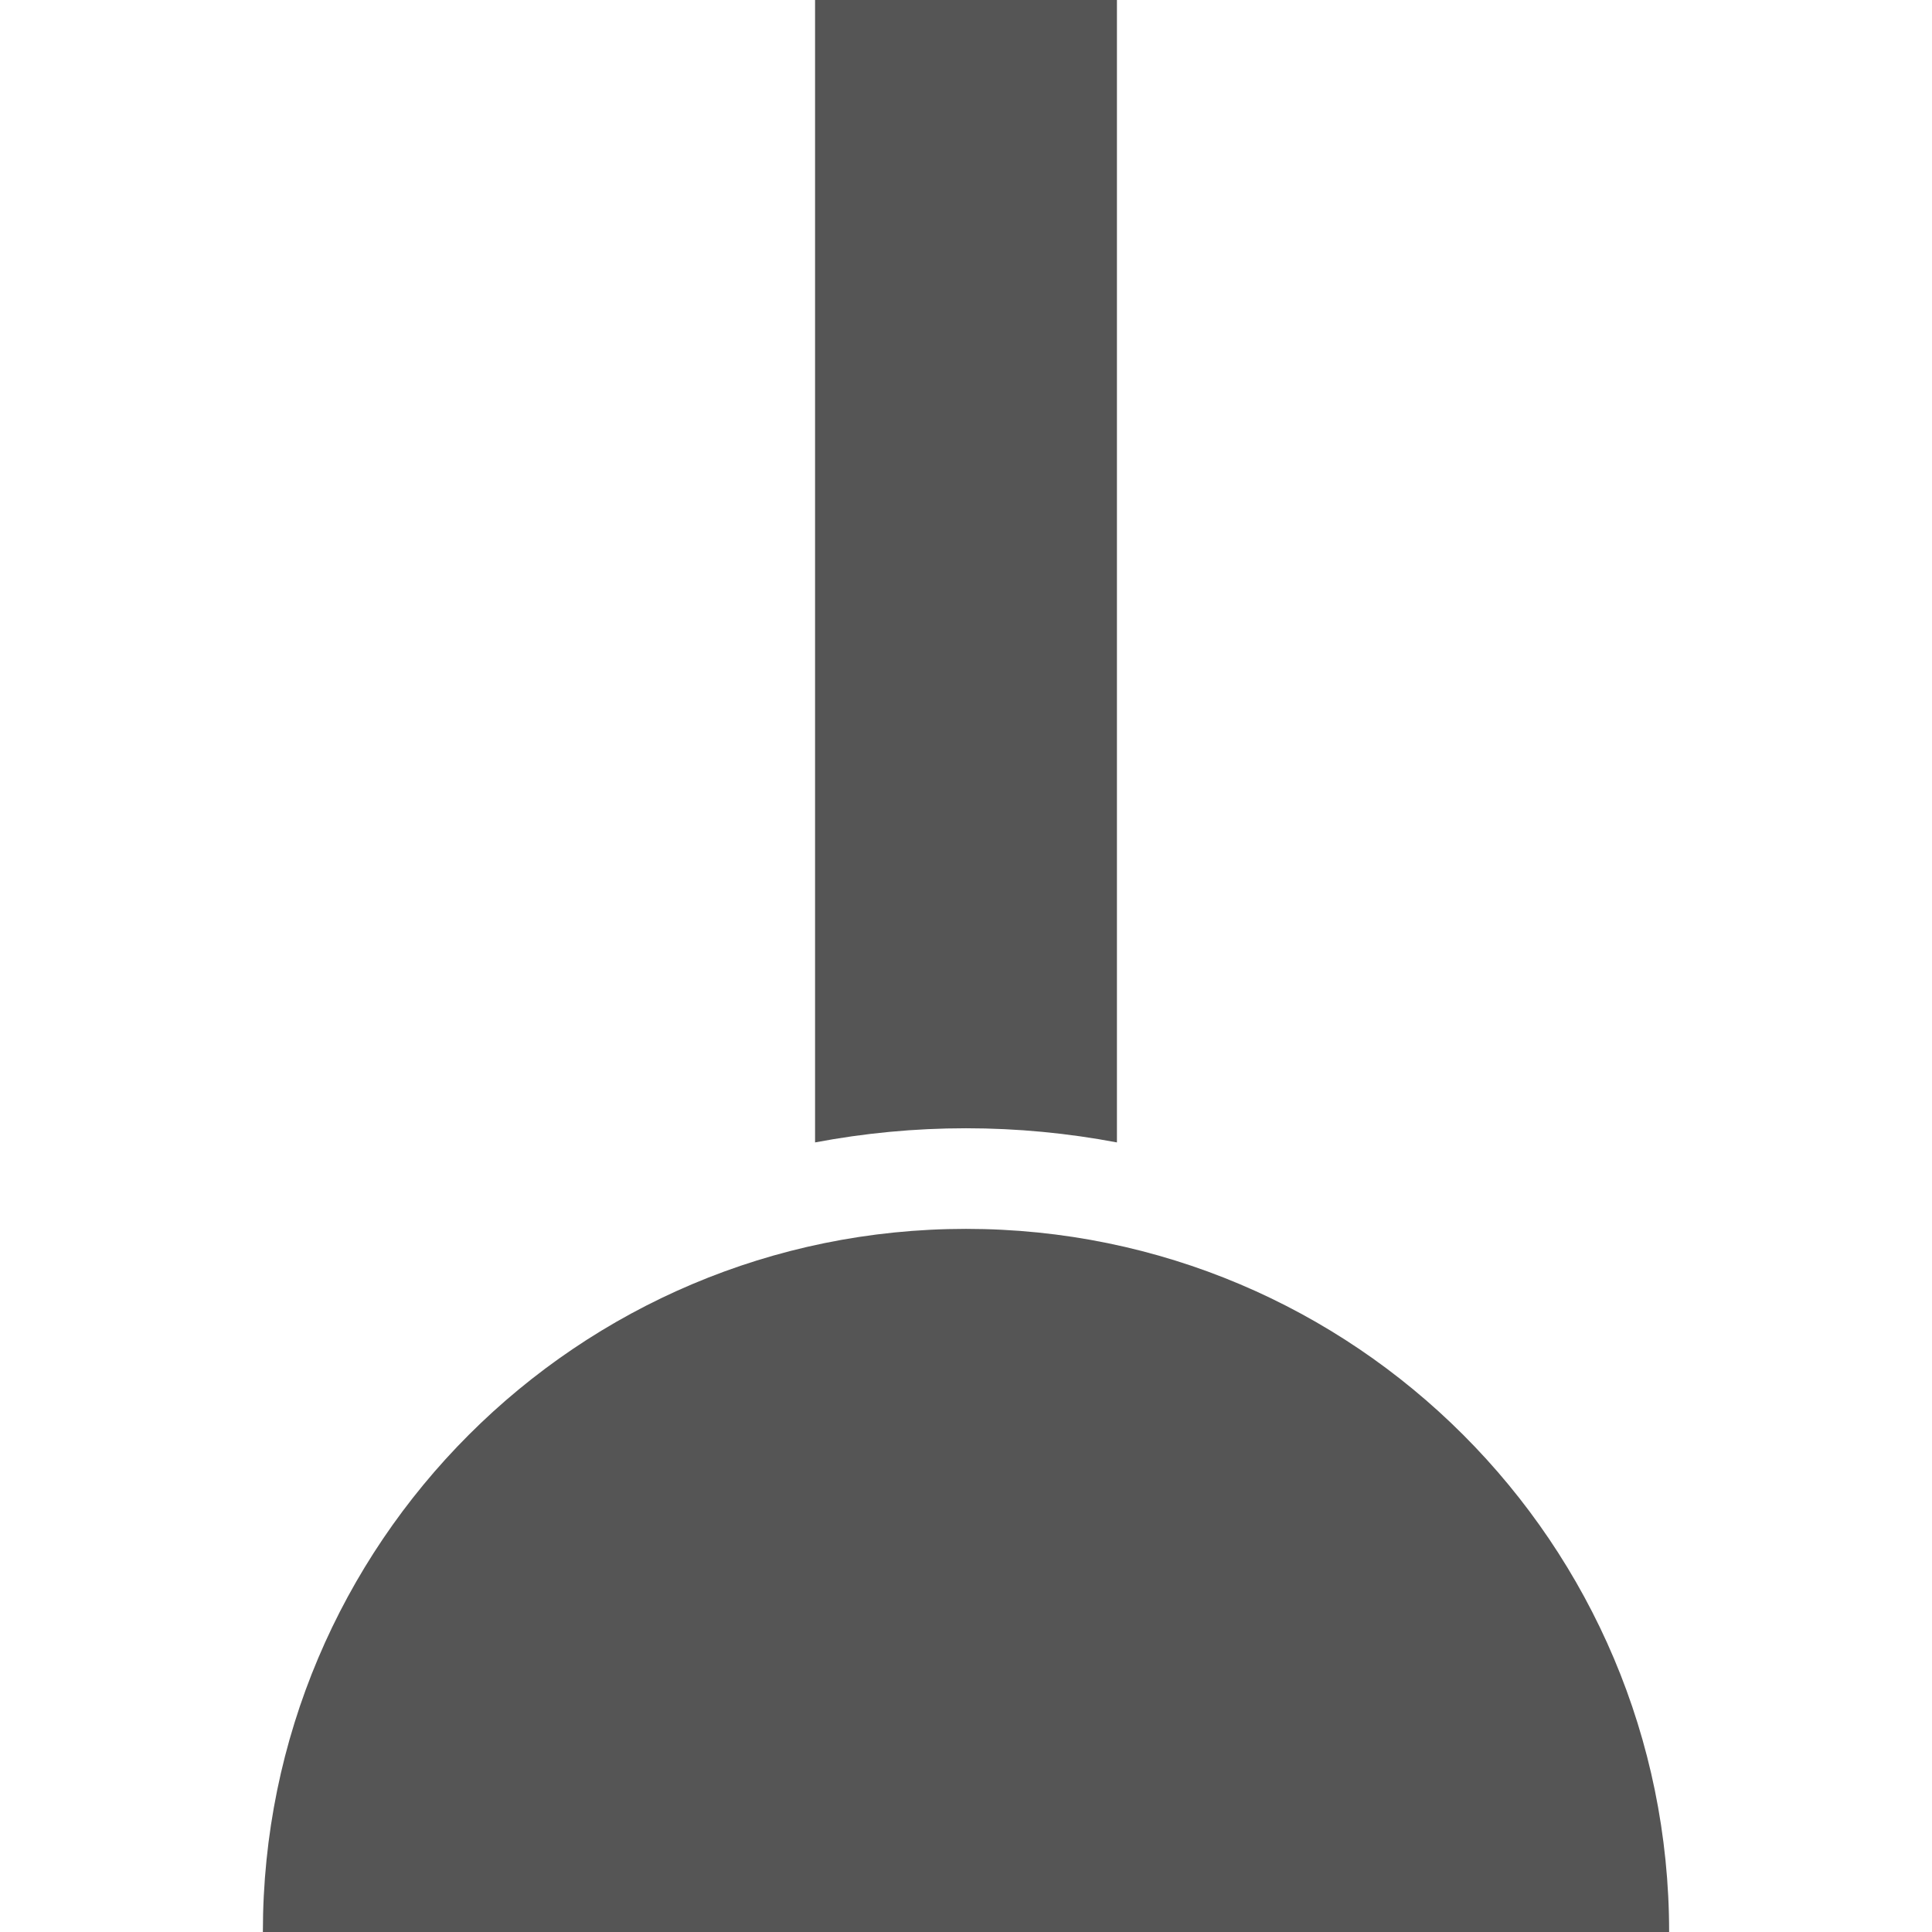
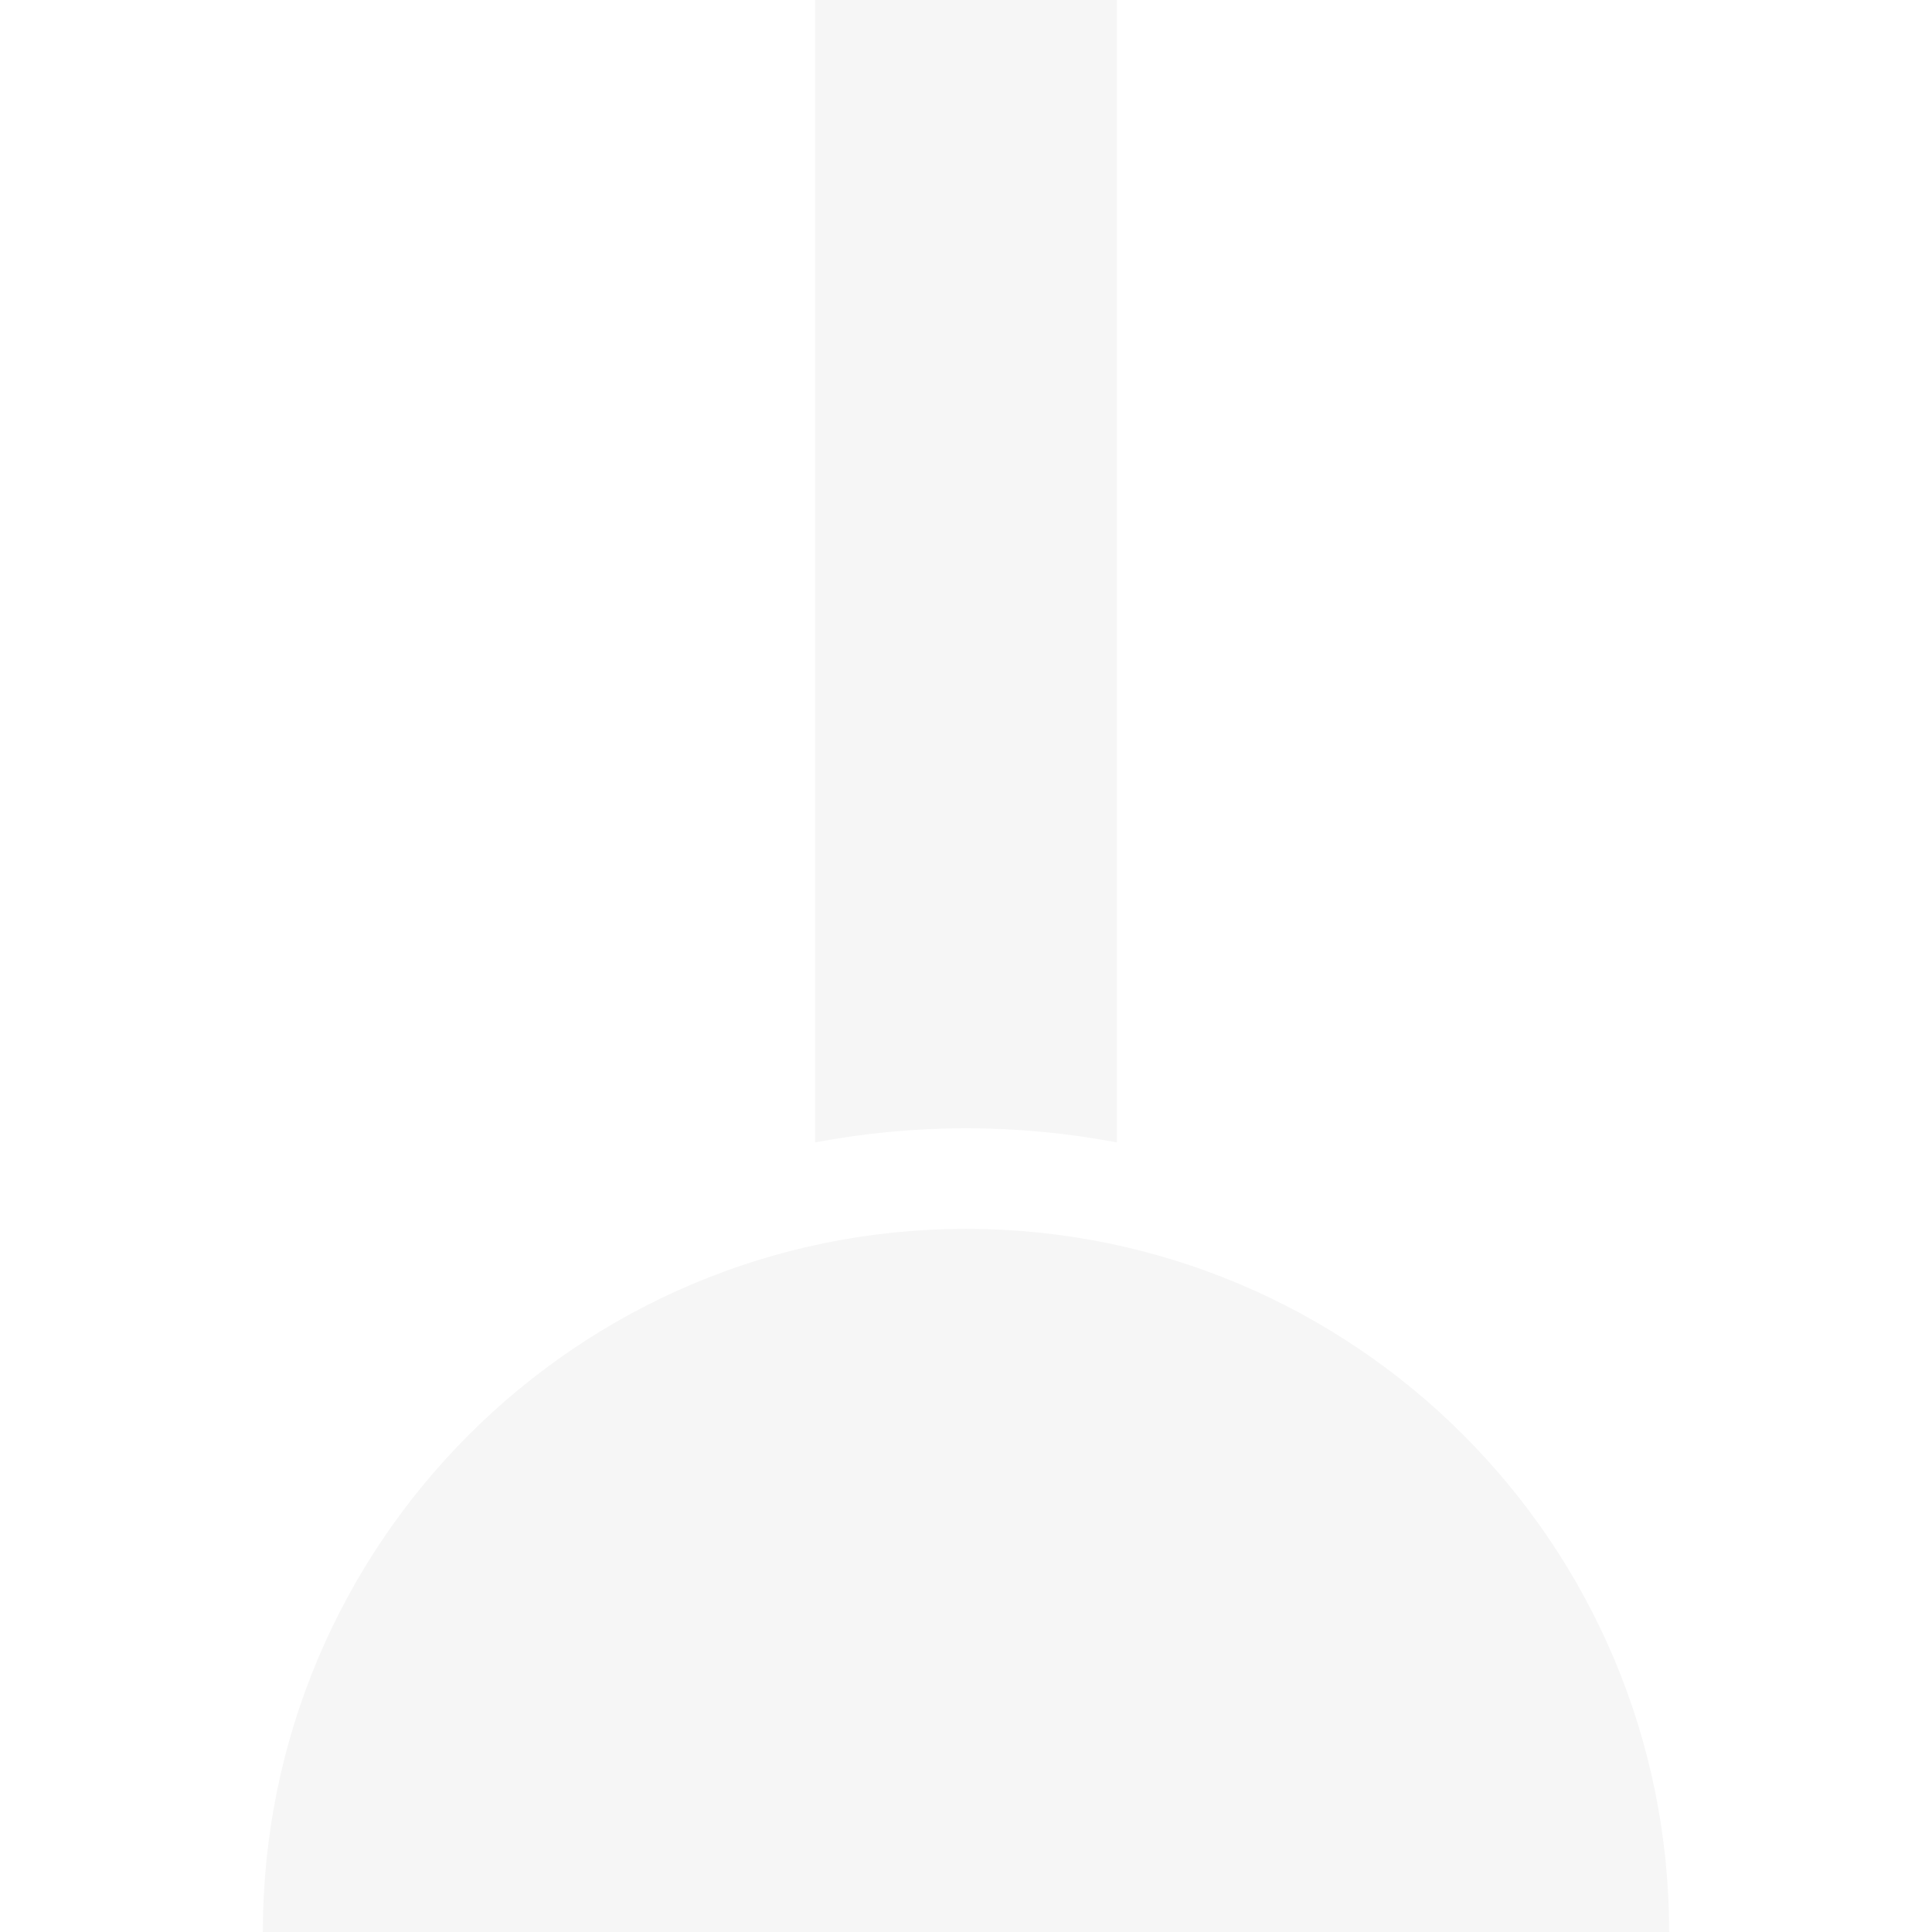
<svg xmlns="http://www.w3.org/2000/svg" width="64" height="64">
  <g>
    <g display="inline" id="layer1">
-       <path fill="#555555" d="m55.292,64a23.292,23.292 0 1 1 -46.584,0a23.292,23.292 0 1 1 46.584,0z" id="path2989-9-5-7" />
+       <path fill="#F6F6F6" d="m55.292,64a23.292,23.292 0 1 1 -46.584,0a23.292,23.292 0 1 1 46.584,0z" id="path2989-9-5-7" />
    </g>
    <g display="inline" id="g3789">
-       <path fill="#555555" fill-rule="nonzero" id="rect3797" d="m27,-3.312l0,29.656l0,4.094l0,7.406c1.62,-0.306 3.291,-0.469 5,-0.469c1.709,0 3.38,0.163 5,0.469l0,-7.406l0,-4.094l0,-29.656l-10,0z" />
+       <path fill="#F6F6F6" fill-rule="nonzero" id="rect3797" d="m27,-3.312l0,29.656l0,4.094l0,7.406c1.62,-0.306 3.291,-0.469 5,-0.469c1.709,0 3.38,0.163 5,0.469l0,-7.406l0,-4.094l0,-29.656l-10,0z" />
    </g>
  </g>
</svg>
